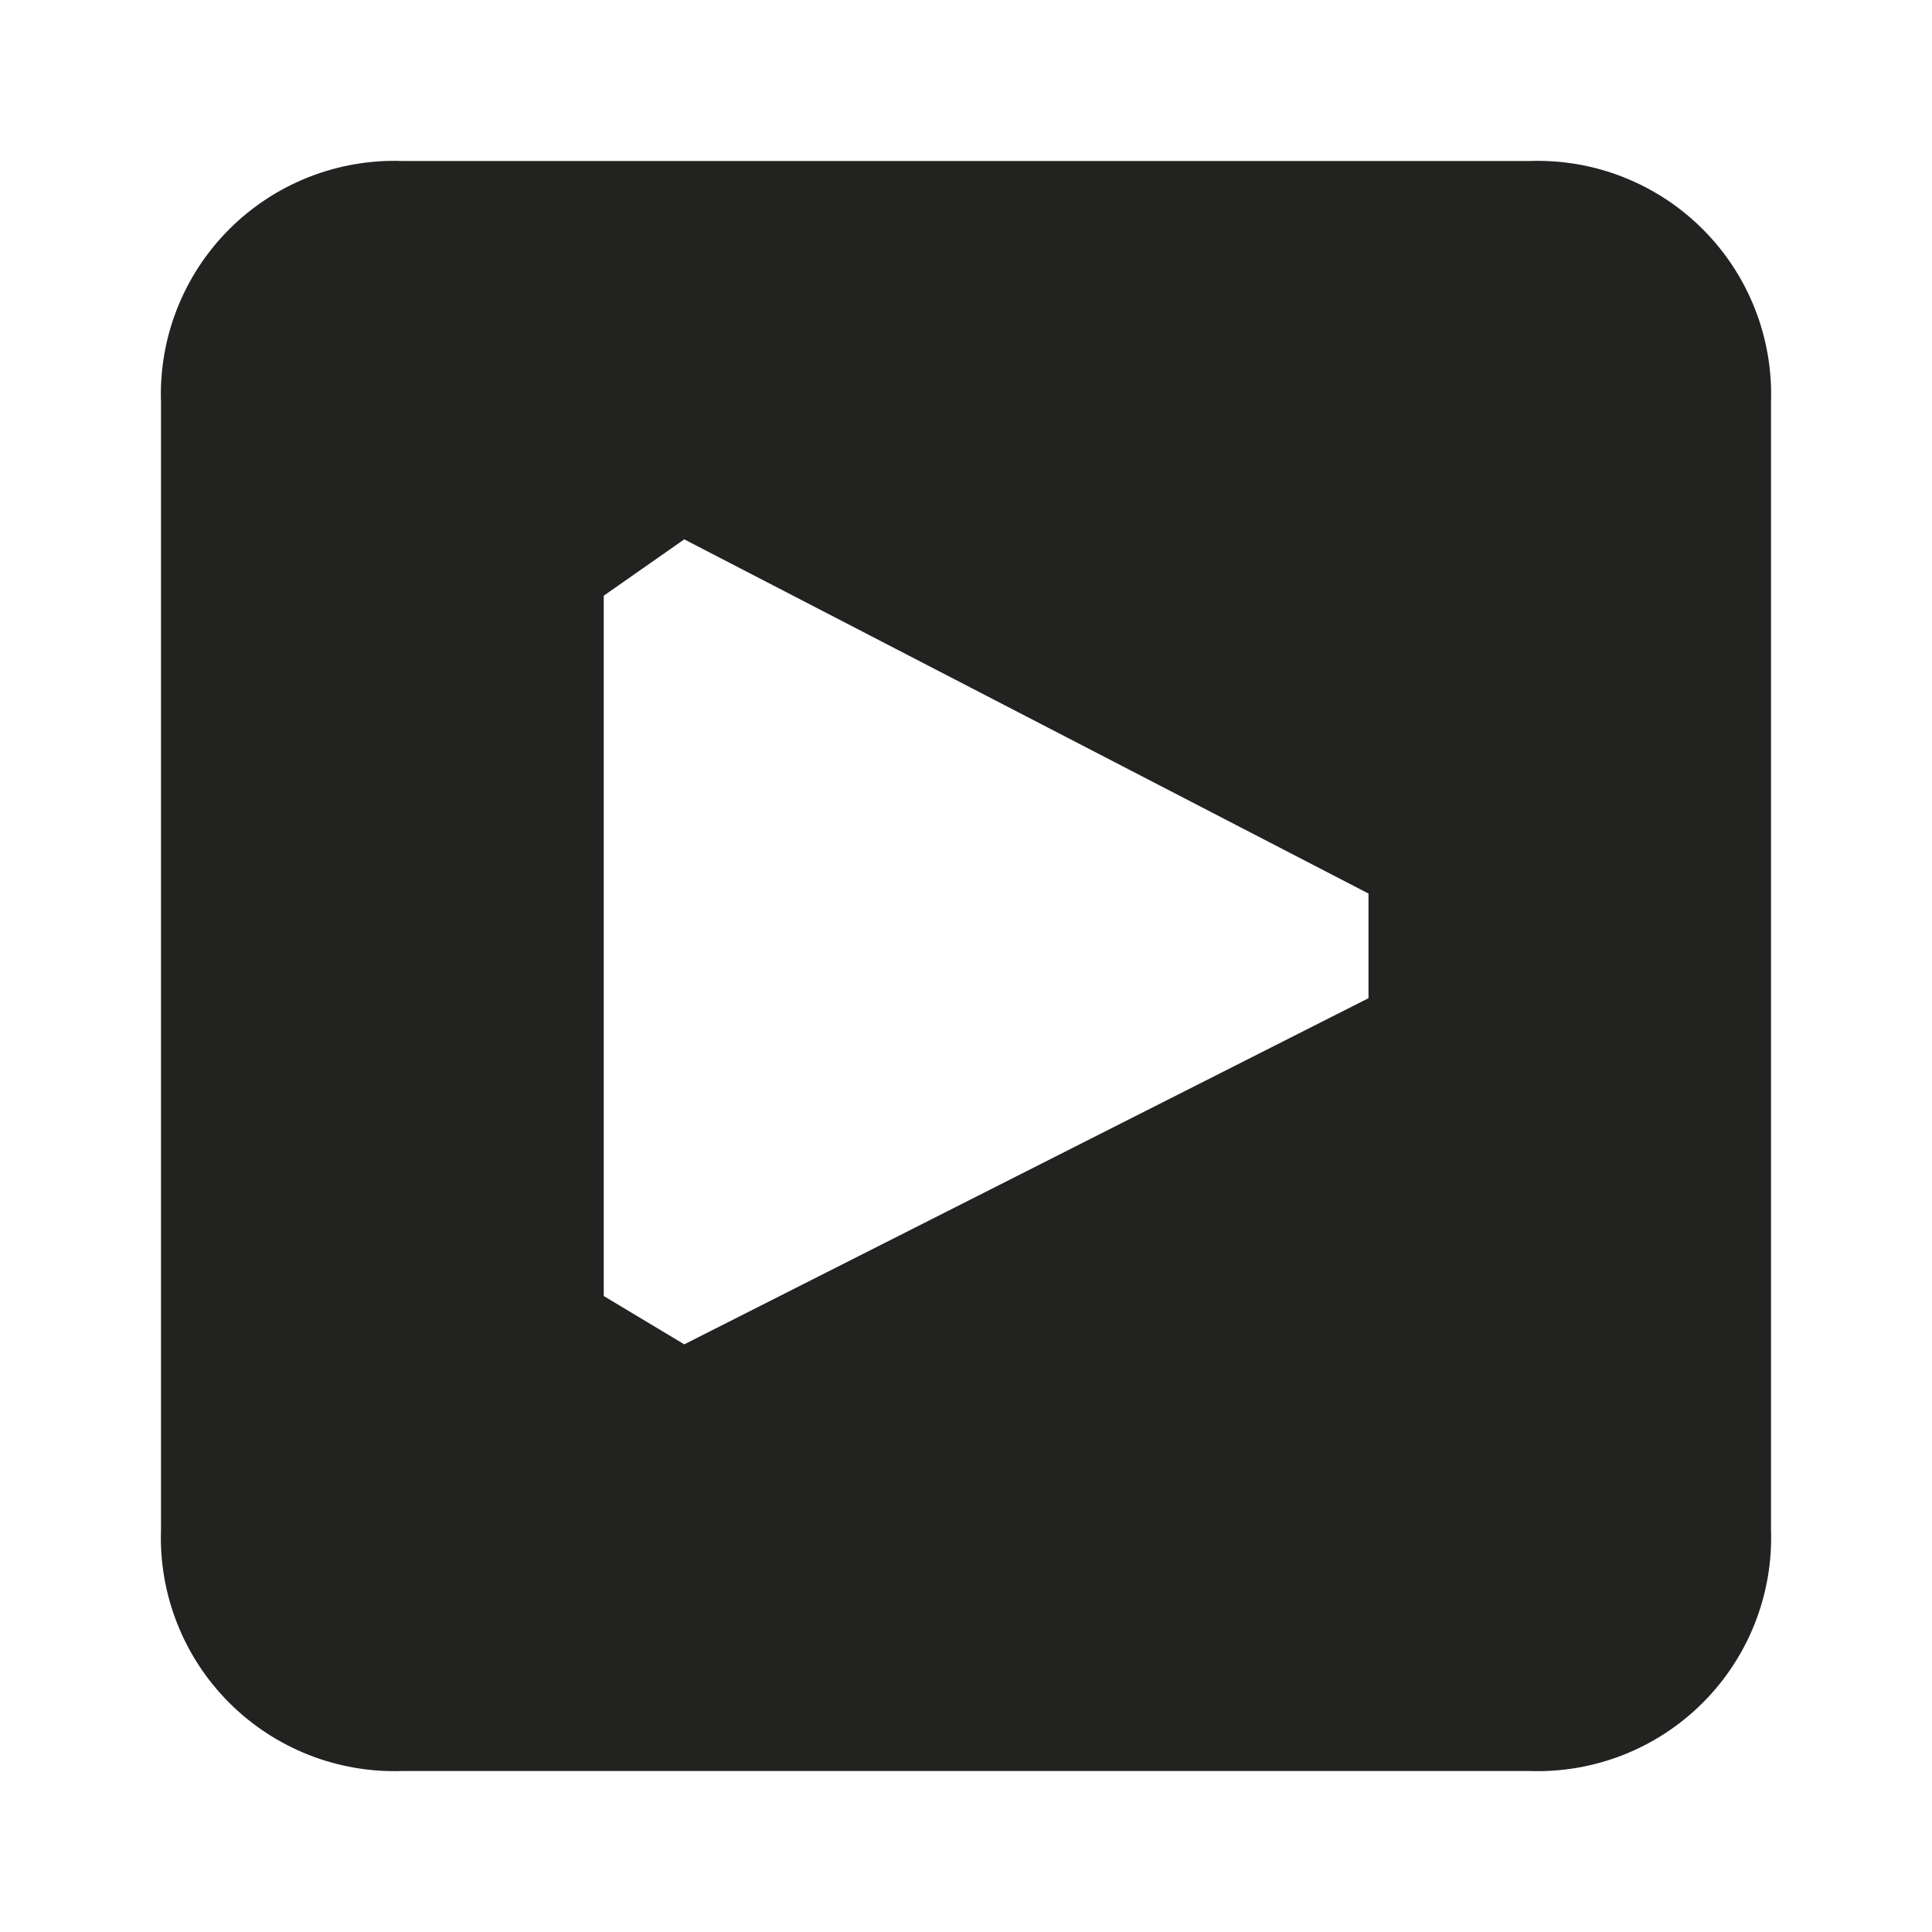
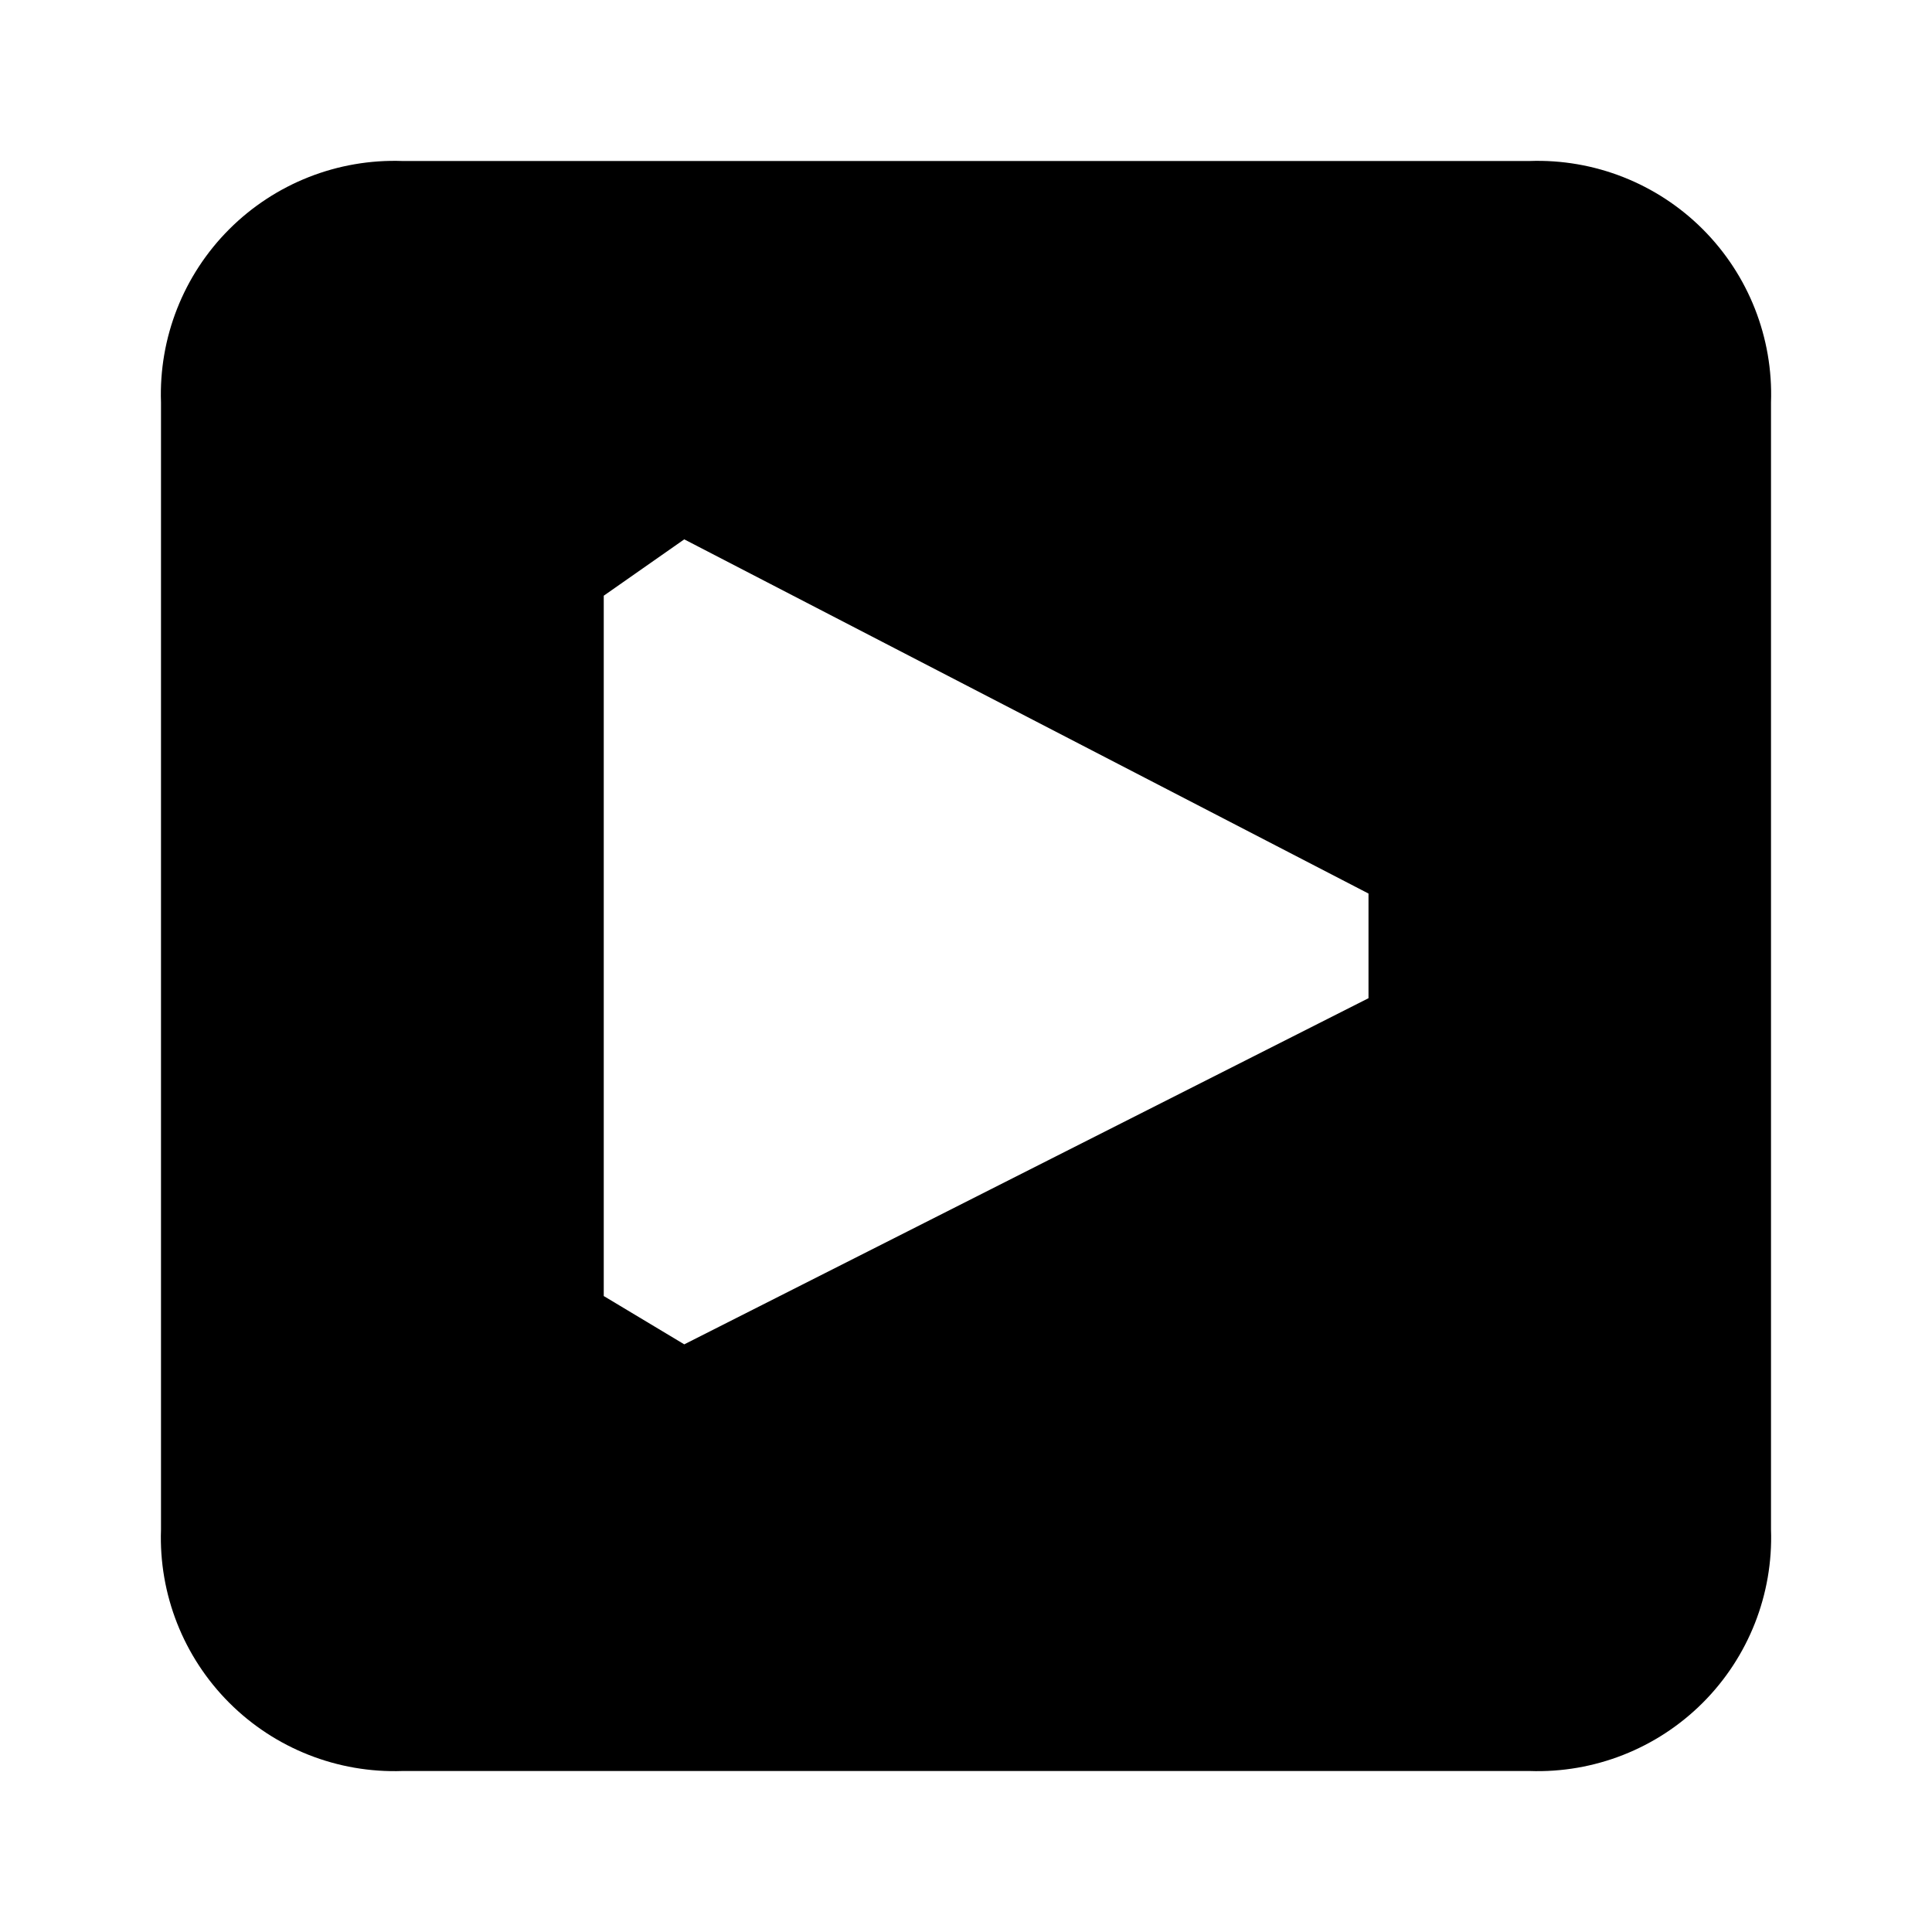
<svg xmlns="http://www.w3.org/2000/svg" viewBox="0 0 24 24">
-   <path d="M19 22H5a2.9 2.9 0 0 1-3-3V5a2.9 2.9 0 0 1 3-3h14a2.9 2.9 0 0 1 3 3v14a2.9 2.9 0 0 1-3 3zm-2-10.9L8.5 6.7l-1 .7v8.7l1 .6 8.5-4.3z" fill="#222221" />
+   <path d="M19 22H5a2.9 2.9 0 0 1-3-3V5a2.9 2.9 0 0 1 3-3h14a2.9 2.9 0 0 1 3 3v14a2.9 2.9 0 0 1-3 3zm-2-10.9L8.5 6.7l-1 .7v8.7l1 .6 8.5-4.3z" />
</svg>
